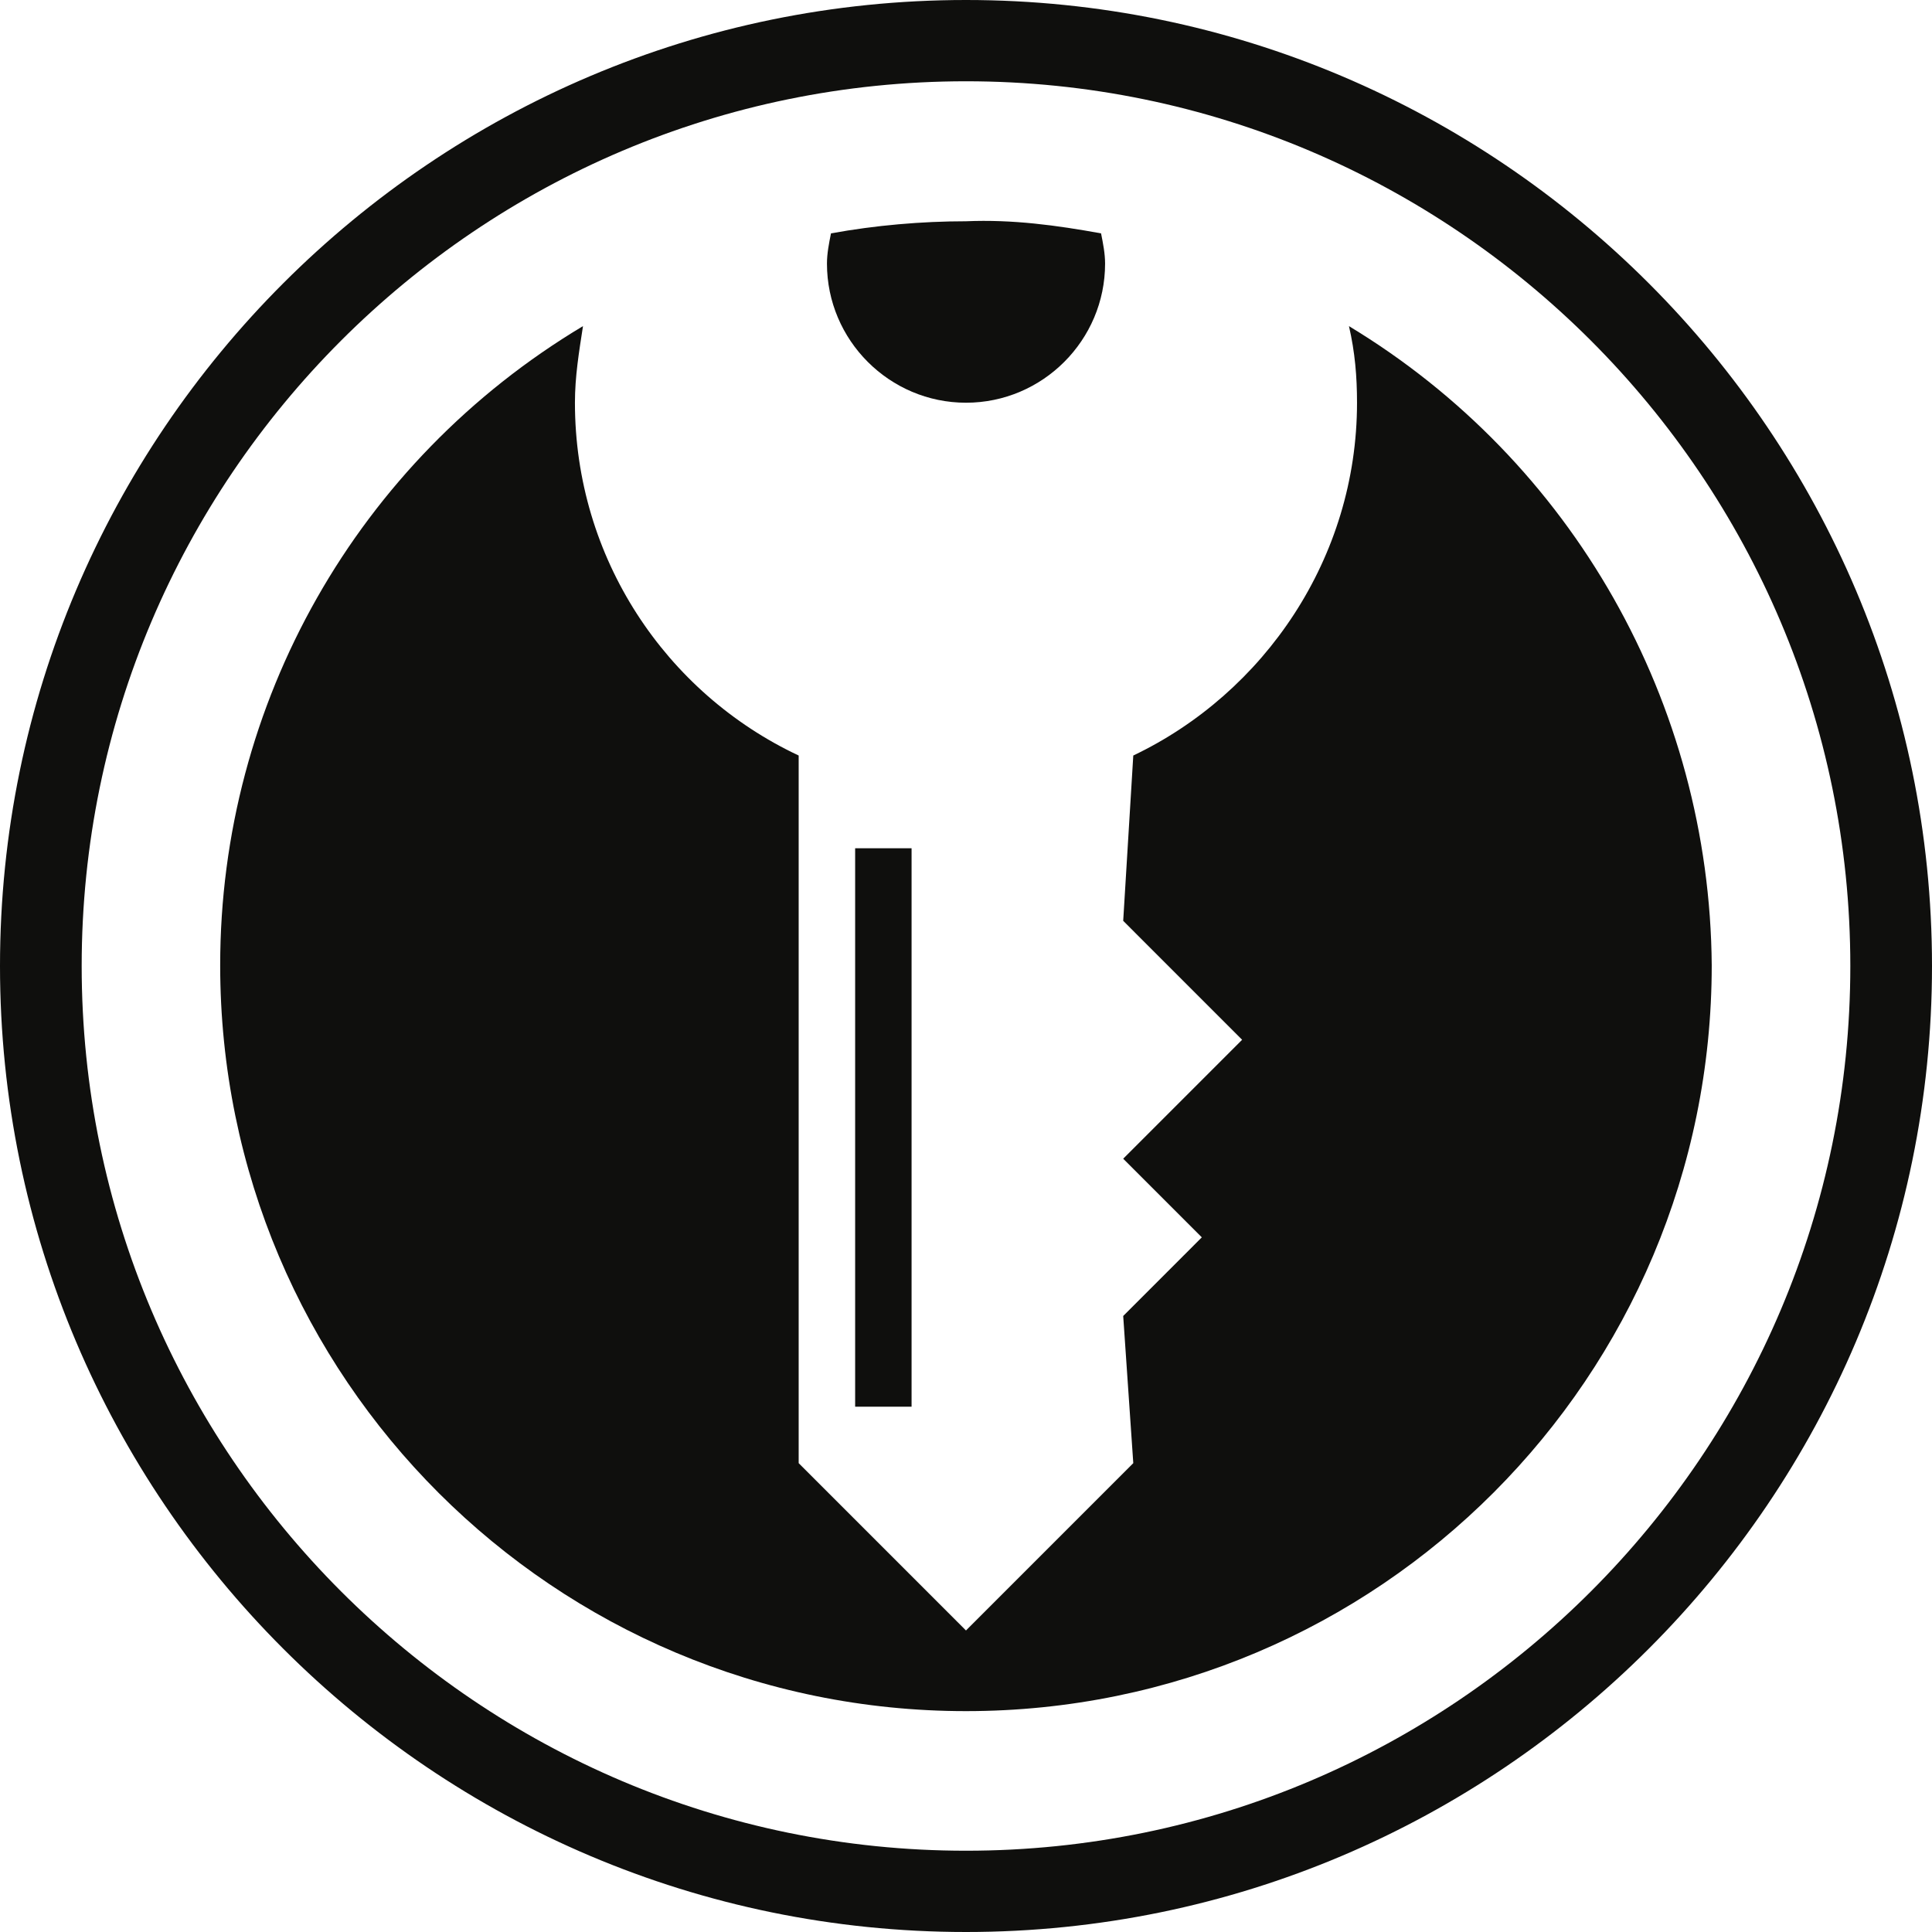
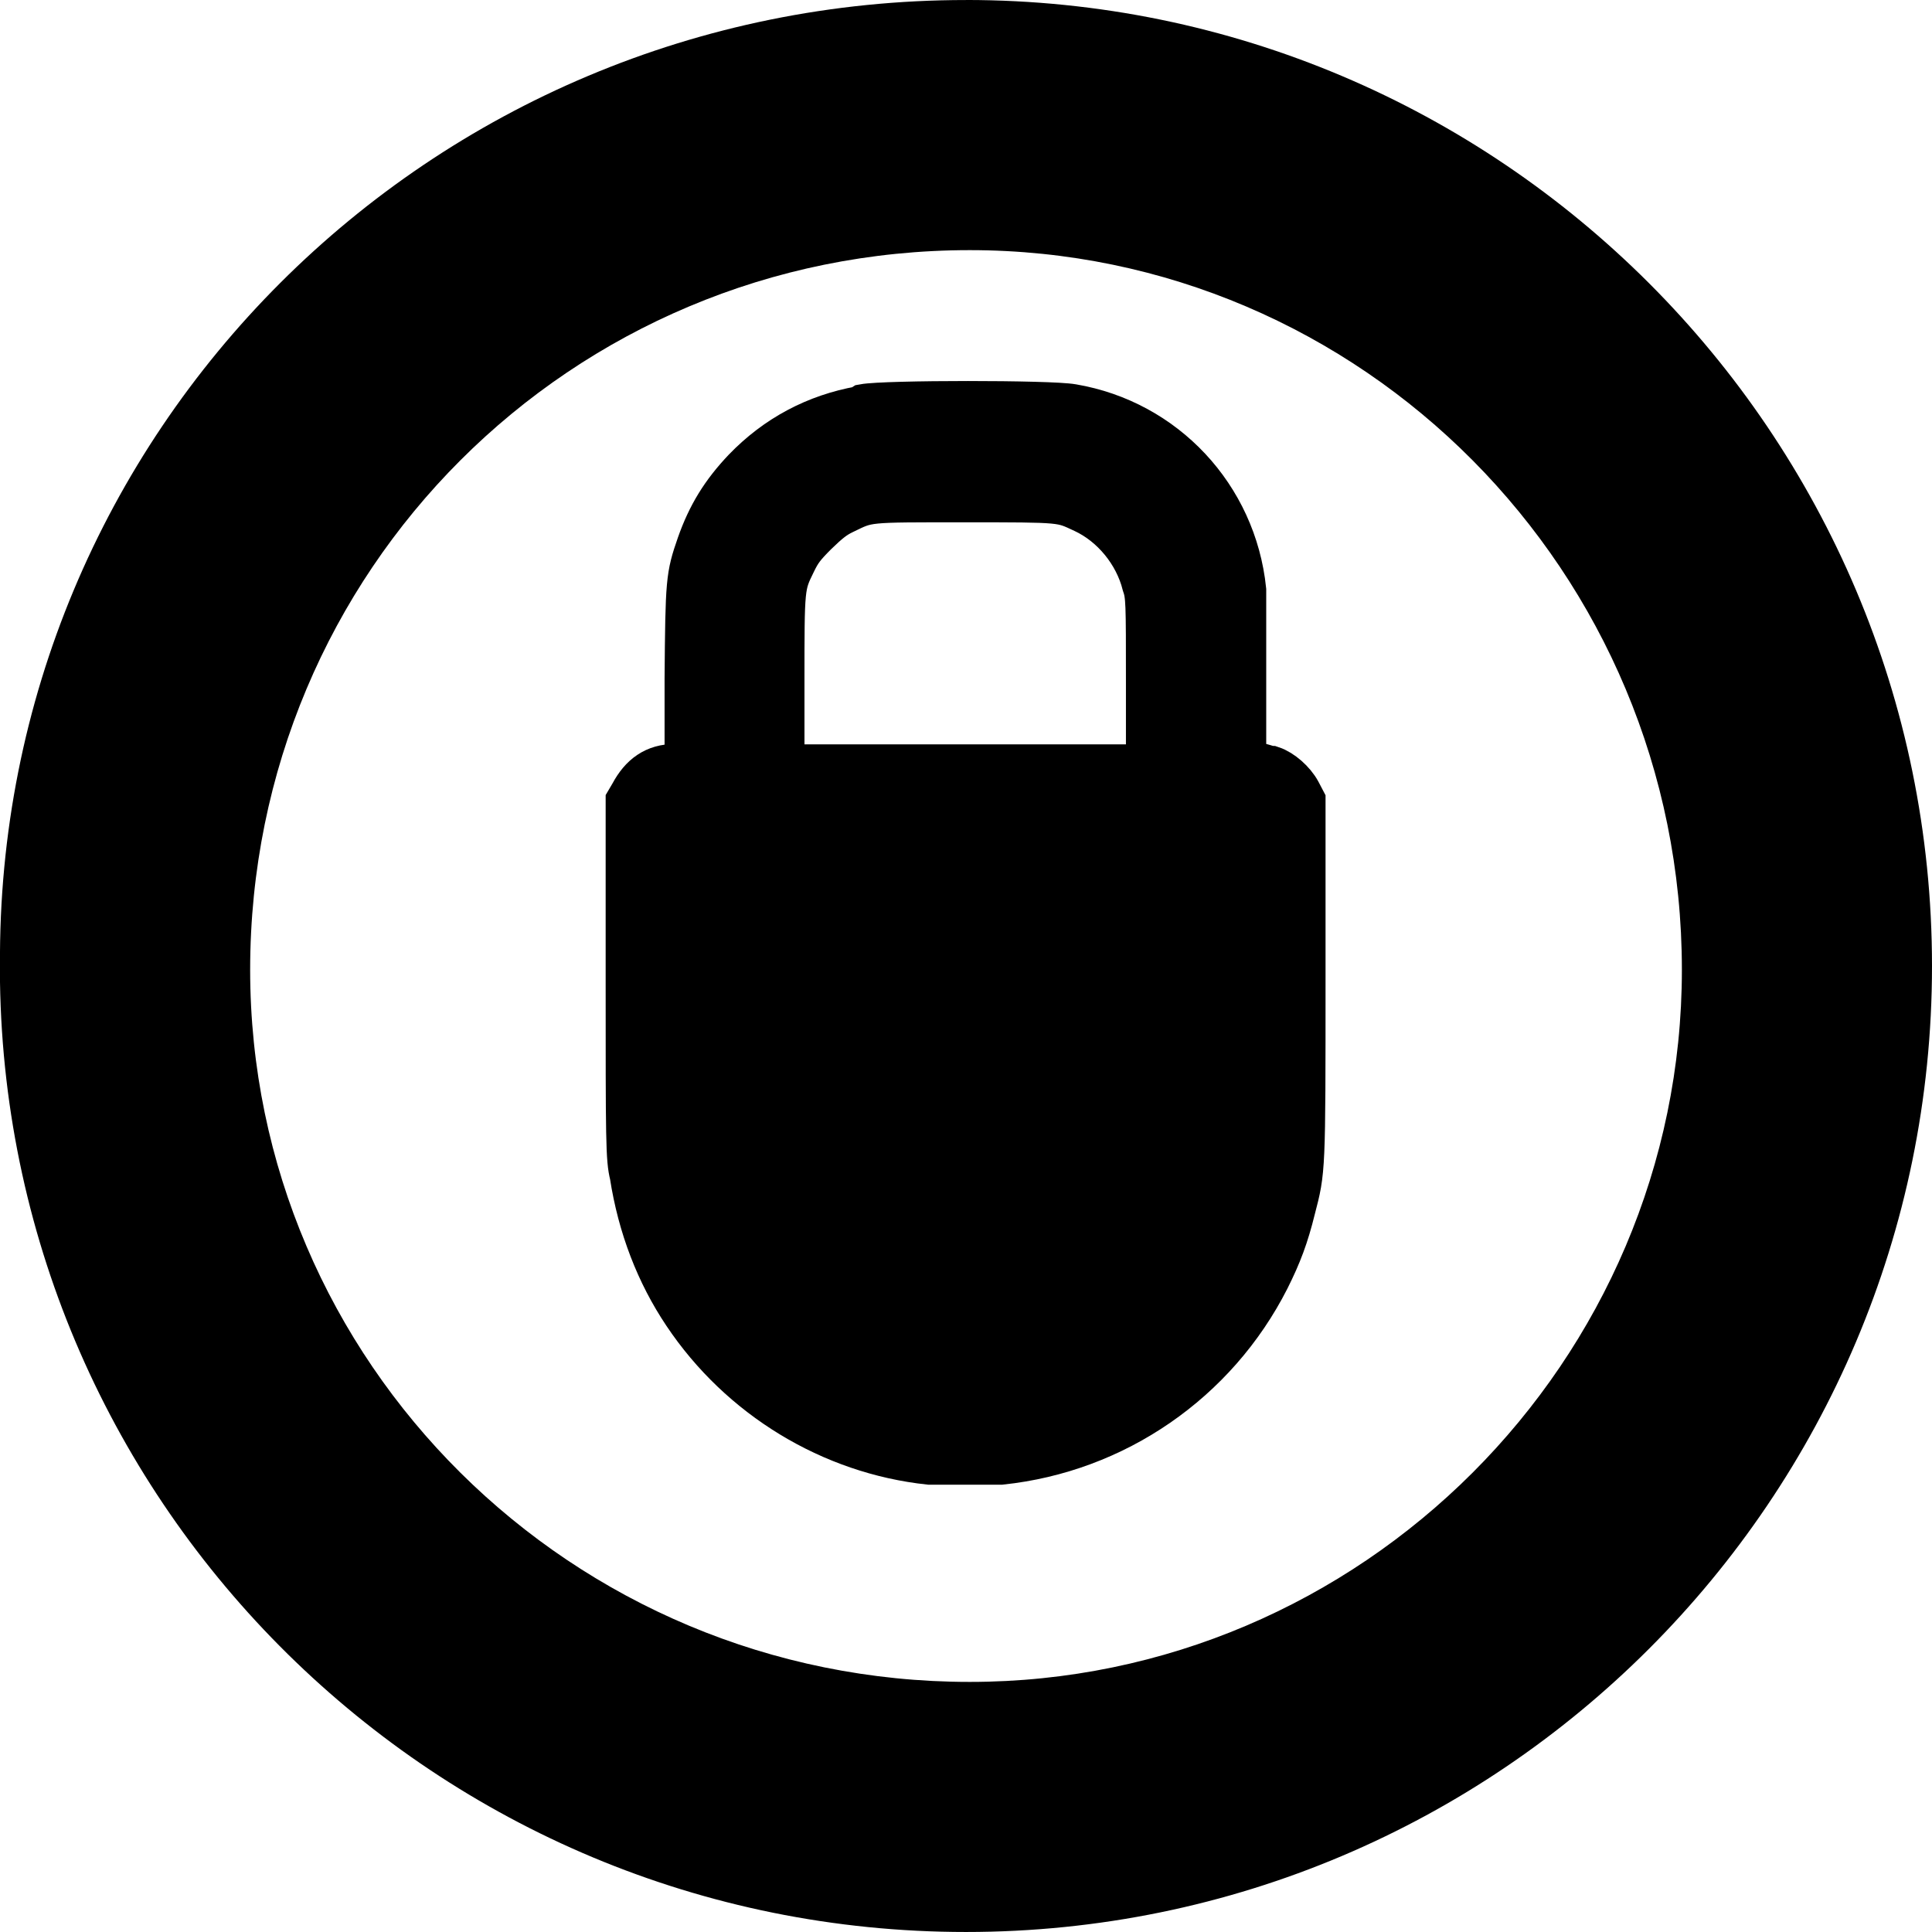
- <svg xmlns="http://www.w3.org/2000/svg" id="b" viewBox="0 0 87 87">
-   <g id="c">
-     <g id="d">
-       <rect x="38.508" y="38.198" width="2.541" height="25.147" style="fill:#0f0f0d;" />
-       <path d="m43.5,18.135c3.449,0,6.263-2.814,6.263-6.264,0-.454-.091-.908-.181-1.362-1.997-.363-3.994-.635-6.081-.545-1.997,0-4.084.181-6.081.545-.091.454-.181.908-.181,1.362,0,3.45,2.814,6.264,6.263,6.264Z" style="fill:#0f0f0d;" />
-       <path d="m60.745,14.685c.272,1.18.363,2.27.363,3.45,0,6.99-4.175,13.073-10.075,15.887l-.454,7.444,5.355,5.356-5.355,5.356,3.54,3.541-3.54,3.541.454,6.627-7.534,7.535-7.534-7.535v-31.865c-5.99-2.814-10.075-8.897-10.075-15.887,0-1.18.181-2.27.363-3.45-10.166,6.082-16.338,16.977-16.338,28.779,0,18.611,15.067,33.59,33.583,33.59,18.607,0,33.583-15.07,33.583-33.59-.091-11.802-6.263-22.696-16.338-28.779Z" style="fill:#0f0f0d;" />
-       <path d="m43.5,0C19.514,0,0,19.514,0,43.5s19.514,43.5,43.5,43.5,43.5-19.514,43.5-43.5S67.486,0,43.5,0Zm0,83.34c-21.958,0-39.822-17.872-39.822-39.84S21.542,3.66,43.5,3.66s39.822,17.872,39.822,39.84-17.864,39.84-39.822,39.84Z" style="fill:#0f0f0d;" />
-     </g>
+ <svg xmlns="http://www.w3.org/2000/svg" id="b" viewBox="0 0 128 128" version="1.1">
+   <defs id="defs4" />
+   <g id="g1" transform="matrix(2.655607,0,0,2.655607,-15.72934,-393.6417)" style="fill:#000000">
+     <path id="path3" style="fill:#000000;enable-background:new" d="m 30.023,148.231 c -13.4,0 -24.2,10.8 -24.1,24.1 v 0.4 c 0.2,13.1 10.9,23.699 24.1,23.699 13.3,0 24.1,-10.8 24.1,-24.1 0,-13.3 -10.8,-24.1 -24.1,-24.1 z m 0.094,6.24 c 9.767,0 17.766,8 17.766,17.953 0,9.767 -7.998,17.767 -17.766,17.767 -9.953,0 -17.953,-8 -17.953,-17.767 0,-9.953 8,-17.953 17.953,-17.953 z" />
+     <path id="path6-5-3" style="fill:#000000;fill-opacity:1;stroke:#000000;stroke-width:1.14;stroke-dasharray:none;stroke-opacity:1" d="m 27.393,158.431 c -1.11,0.2 -2.08,0.71 -2.88,1.54 -0.54,0.57 -0.88,1.12 -1.14,1.86 -0.27,0.78 -0.28,0.88 -0.3,3.33 v 2.2 h -0.31 c -0.49,0 -0.82,0.24 -1.06,0.69 l -0.1,0.17 v 4.44 c 0,4.03 0,4.48 0.1,4.88 0.2,1.29 0.65,2.45 1.32,3.45 1.39,2.08 3.65,3.45 6.09,3.71 0.44,0 1.34,0 1.78,0 2.84,-0.3 5.34,-2.02 6.64,-4.58 0.3,-0.6 0.47,-1.05 0.64,-1.74 0.25,-0.96 0.25,-0.91 0.25,-5.75 v -4.42 l -0.11,-0.21 c -0.14,-0.26 -0.43,-0.51 -0.67,-0.59 -0.1,0 -0.3,-0.1 -0.44,-0.1 h -0.26 v -1.97 c 0,-1.09 0,-2.16 0,-2.39 -0.24,-2.32 -1.98,-4.18 -4.27,-4.57 -0.55,-0.1 -4.66,-0.1 -5.2,0 z m 2.59,2.26 c 2.5,0 2.41,0 2.99,0.27 0.73,0.34 1.31,1.05 1.51,1.84 0.1,0.29 0.1,0.45 0.1,2.44 v 2.13 h -4.58 -4.58 v -2.13 c 0,-2.39 0,-2.4 0.29,-2.99 0.14,-0.29 0.23,-0.41 0.55,-0.73 0.31,-0.3 0.46,-0.42 0.69,-0.53 0.64,-0.31 0.53,-0.3 3.05,-0.3 z" />
  </g>
</svg>
